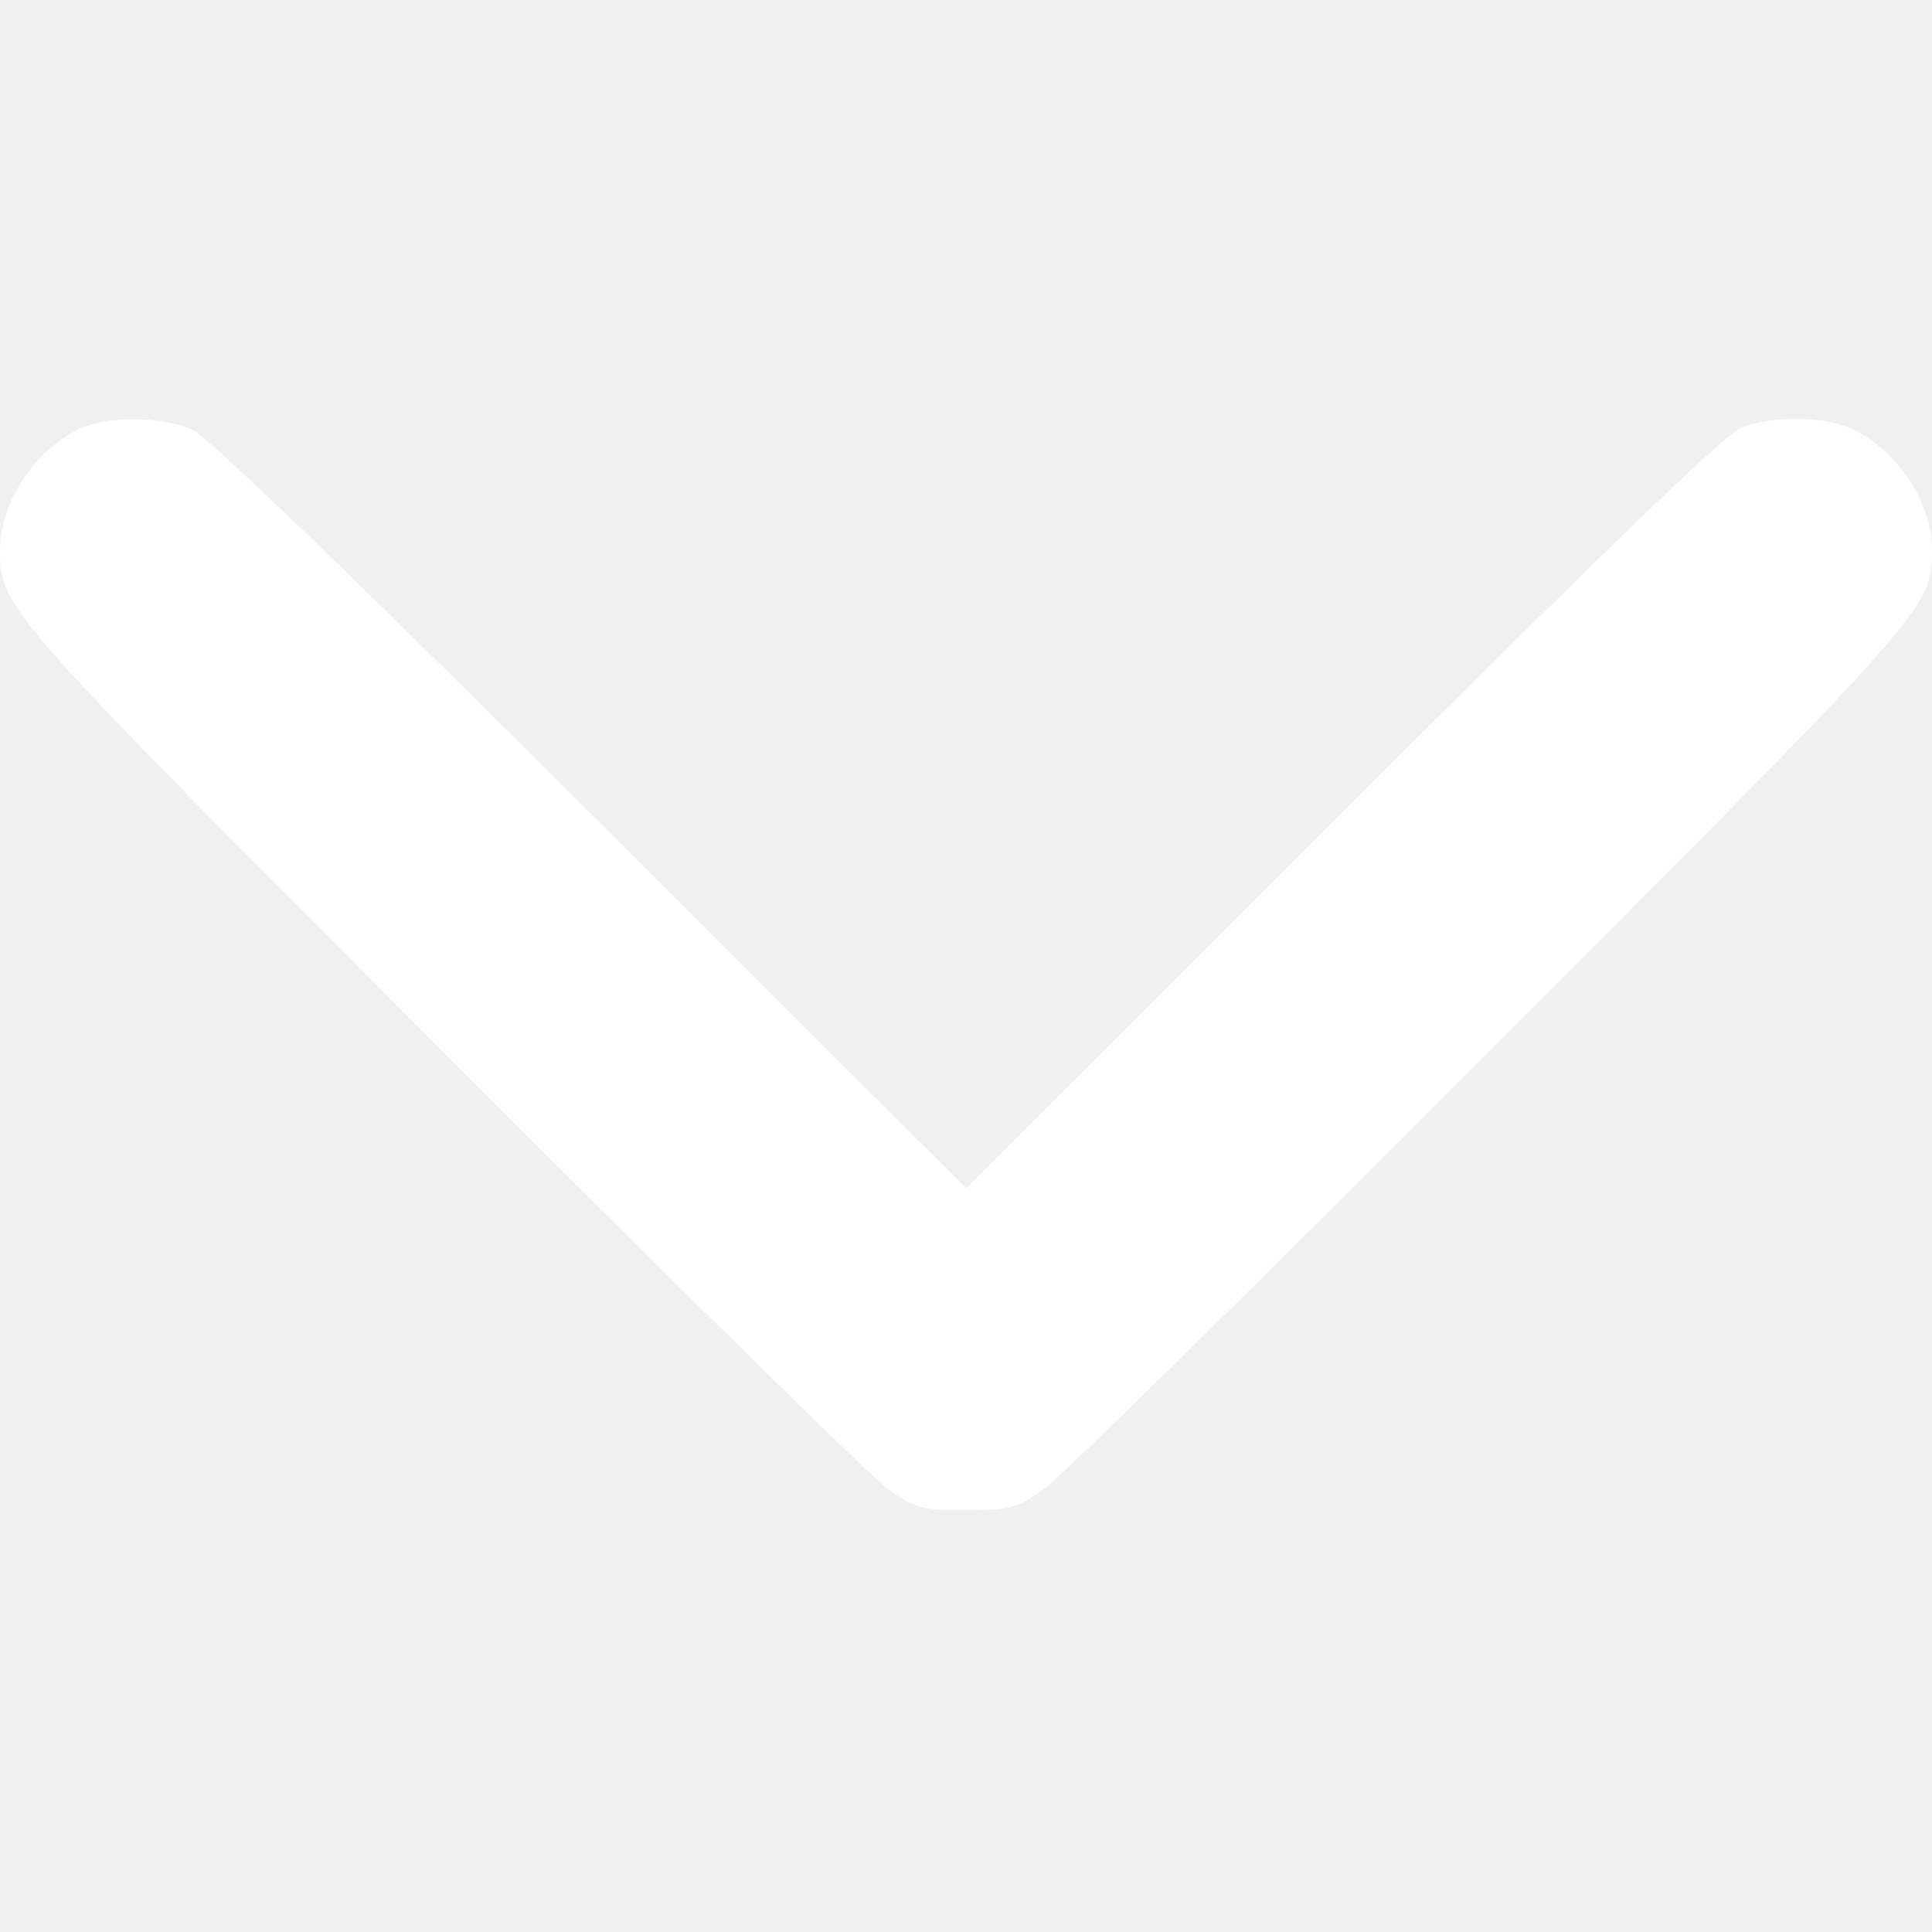
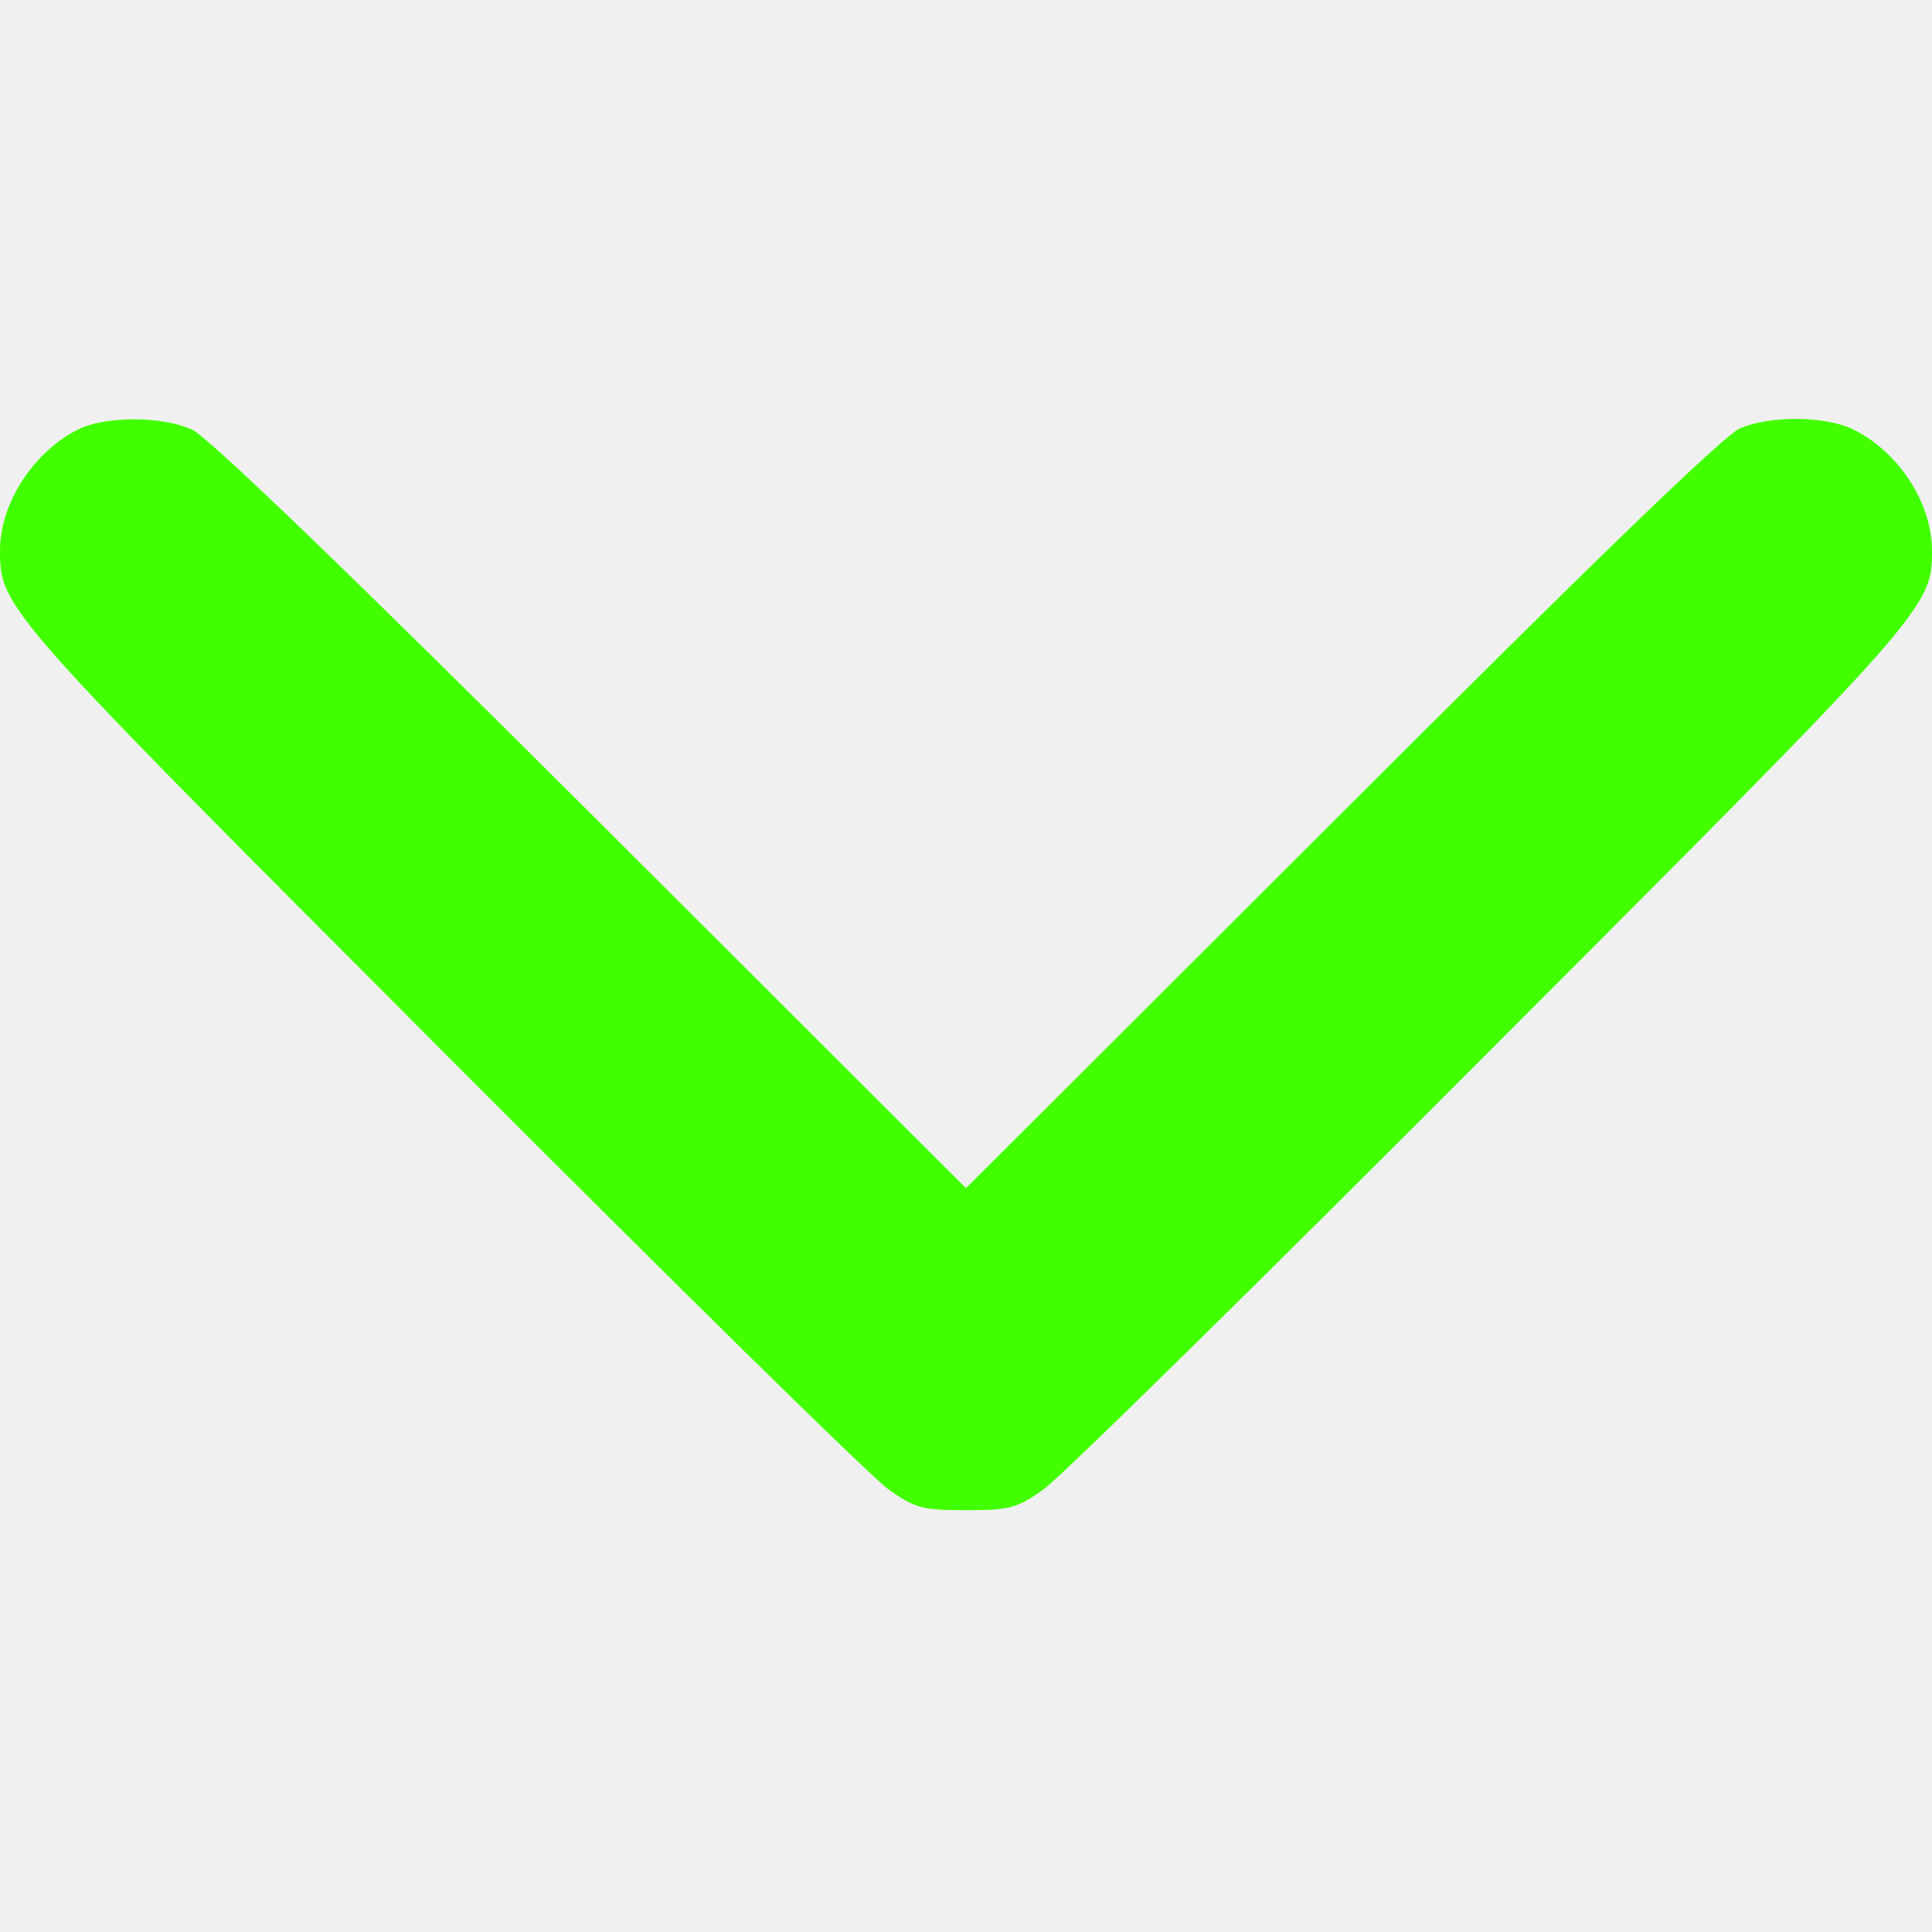
<svg xmlns="http://www.w3.org/2000/svg" version="1.0" width="300pt" height="300pt" viewBox="0 0 300 300" preserveAspectRatio="xMidYMid meet">
-   <g transform="translate(0,300) scale(0.1,-0.1)" fill="#FFFFFF" stroke="none">
+   <g transform="translate(0,300) scale(0.1,-0.1)" fill="#41ff00" stroke="none">
    <path d="M123 2334 c-71 -35 -123 -115 -123 -189 0 -89 6 -95 688 -778 356 -357 667 -663 692 -680 41 -29 52 -32 120 -32 68 0 79 3 120 32 25 17 336 323 692 680 682 683 688 689 688 778 0 75 -53 155 -124 189 -43 20 -126 21 -174 1 -25 -11 -217 -196 -619 -598 l-583 -582 -582 581 c-368 367 -596 587 -620 597 -46 21 -133 21 -175 1z" />
  </g>
</svg>
